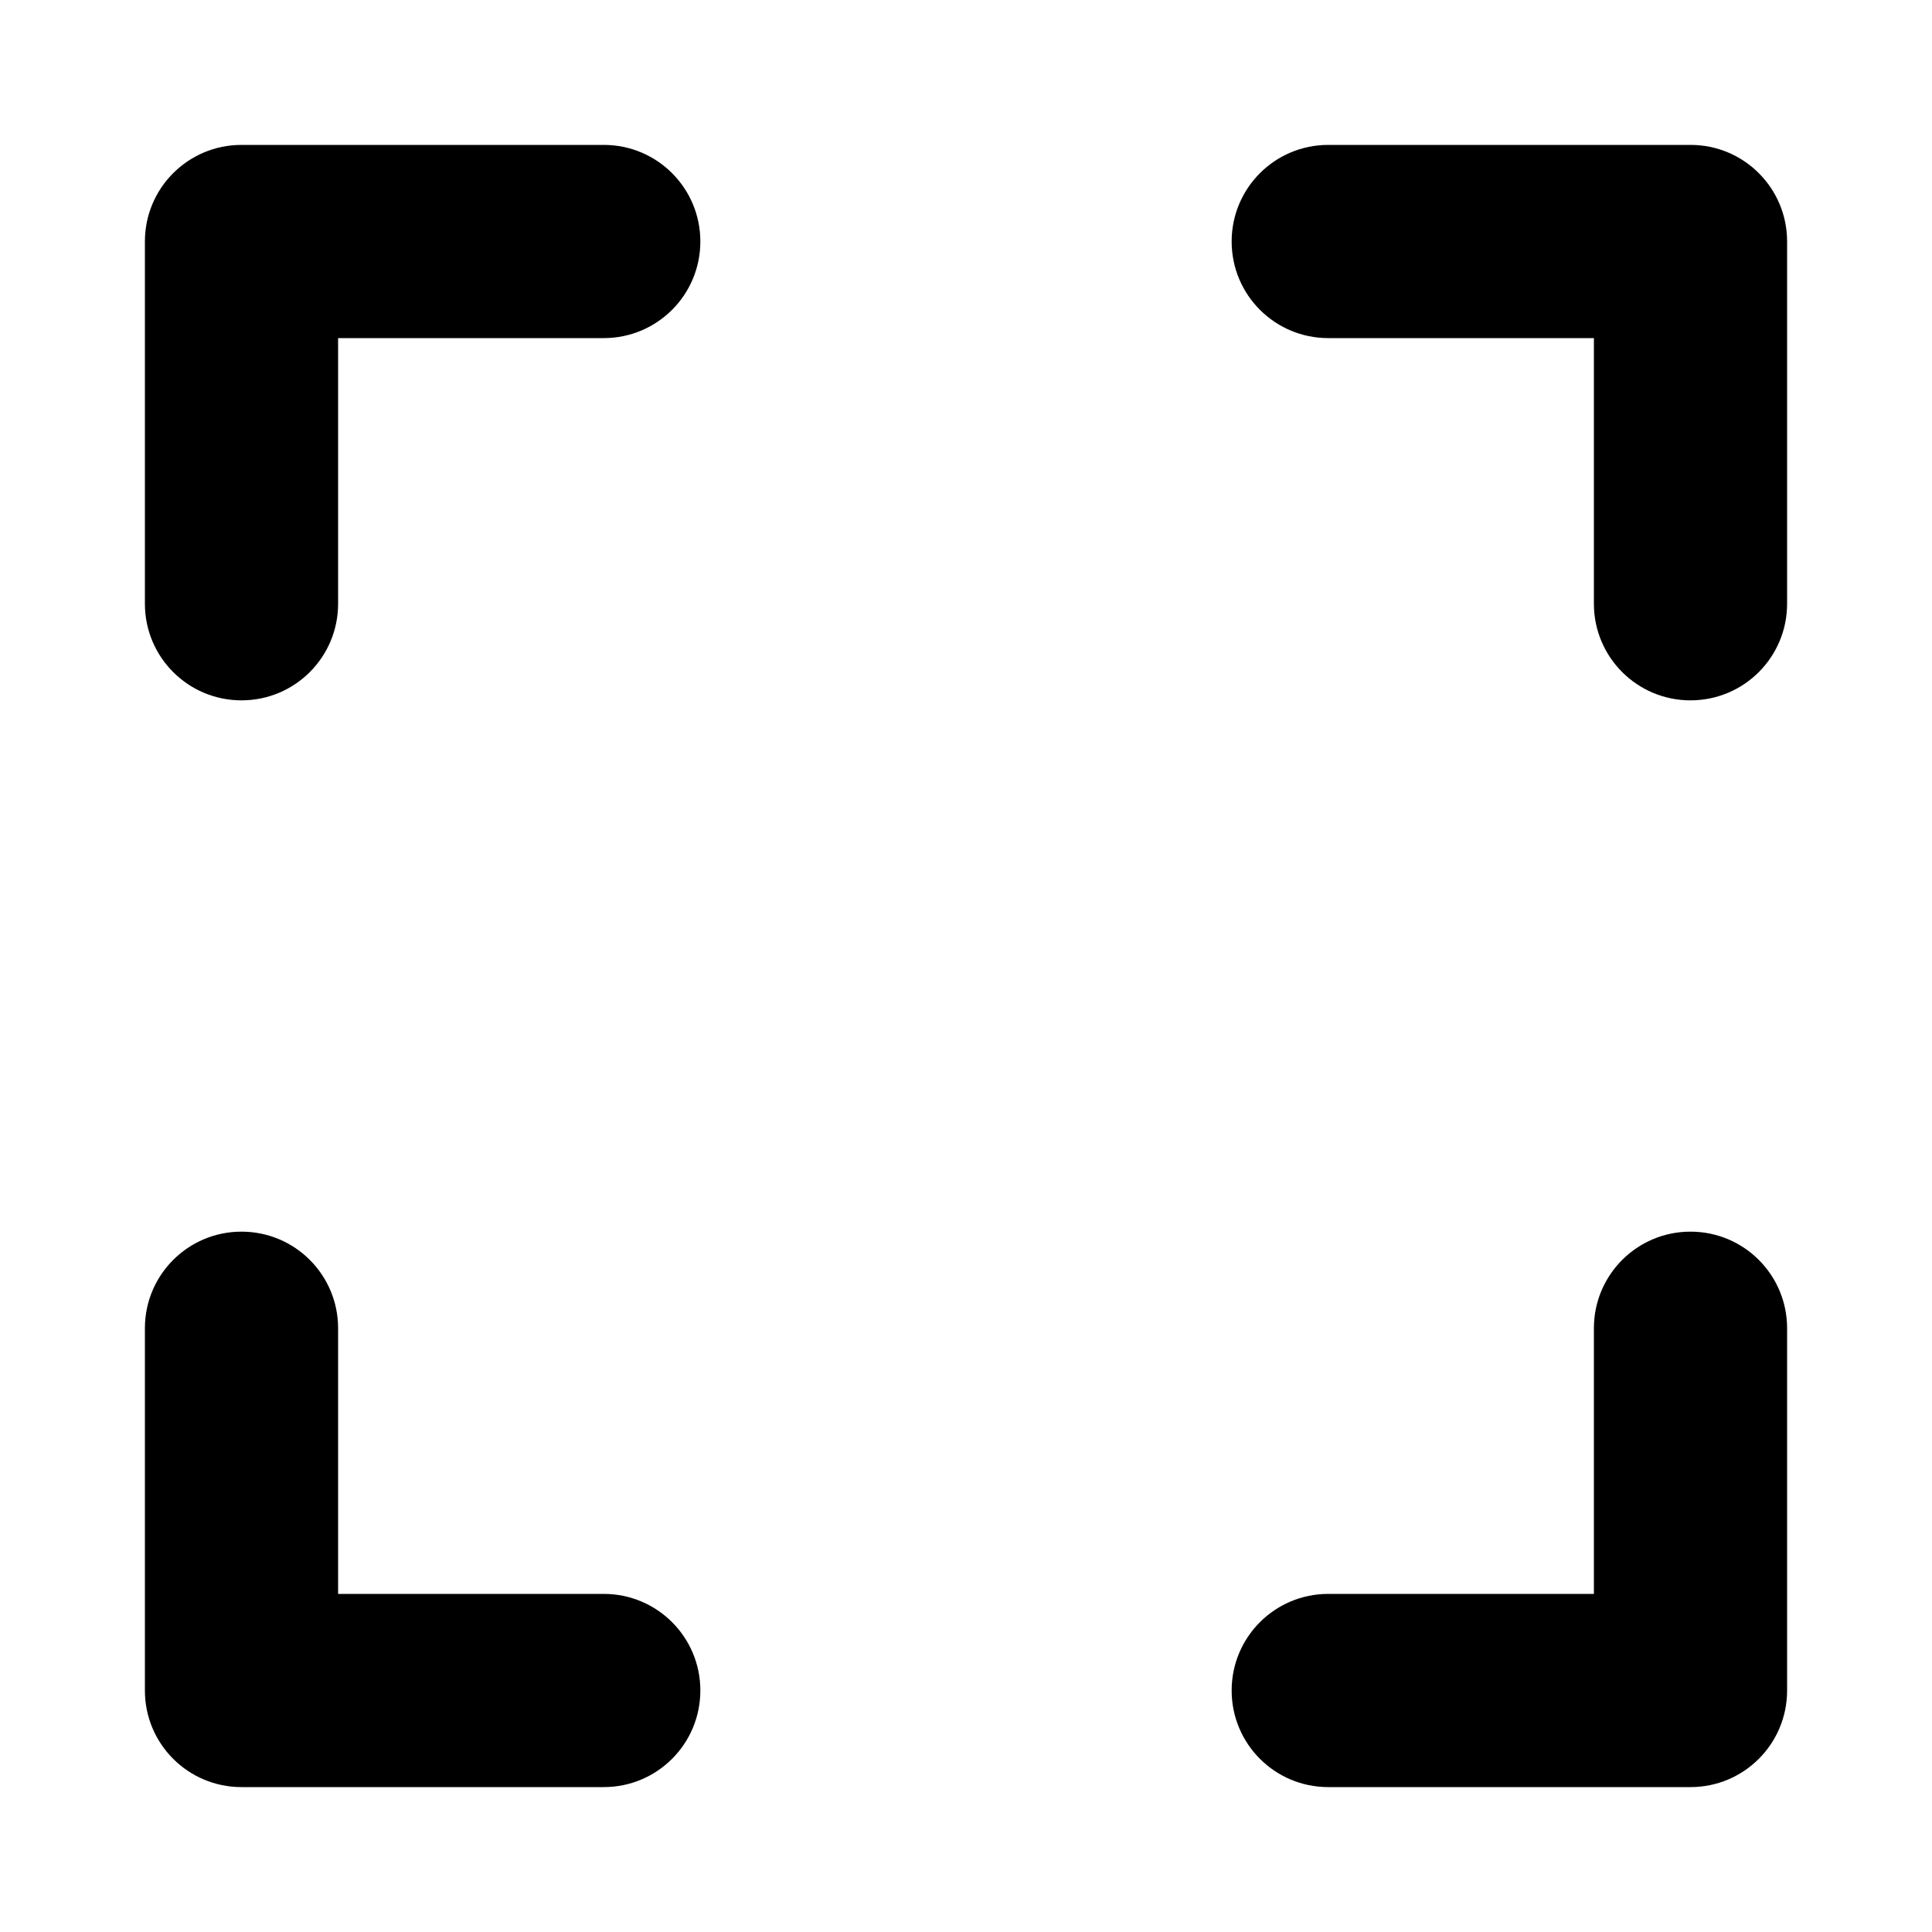
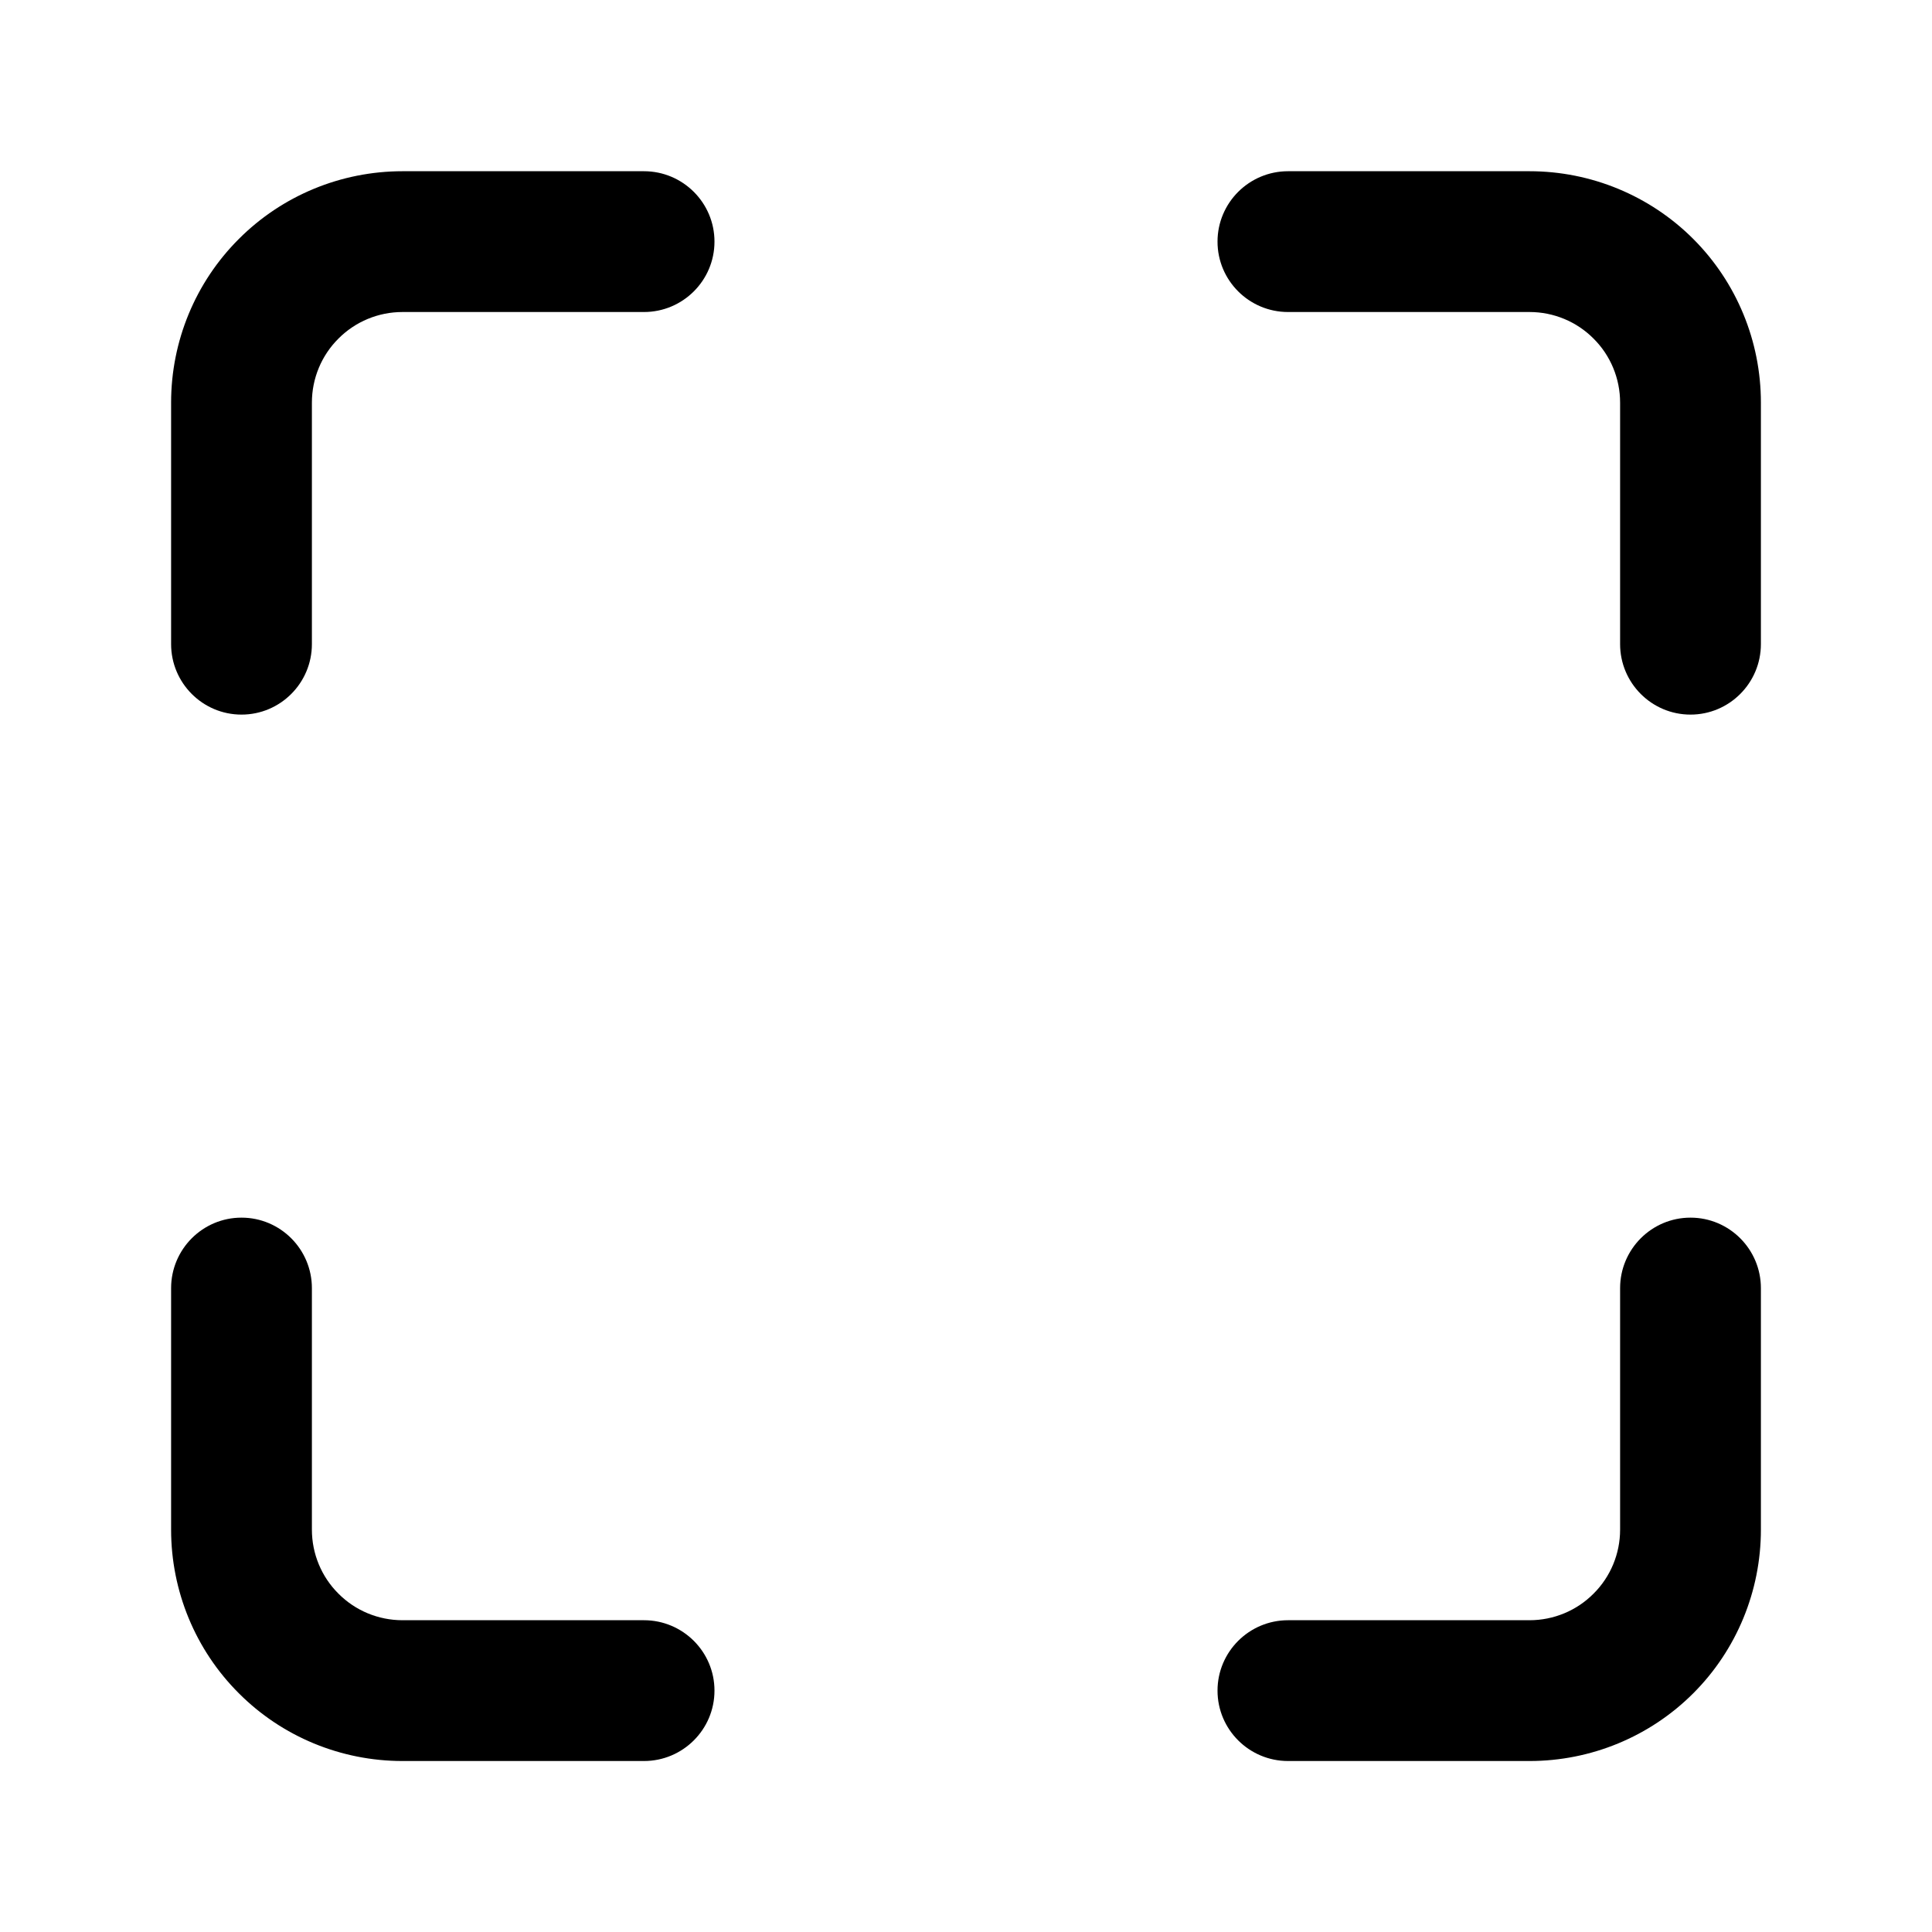
- <svg xmlns="http://www.w3.org/2000/svg" width="14" height="14" viewBox="0 0 14 14" fill="none">
-   <path d="M1.75 8.925C2.137 8.925 2.45 9.238 2.45 9.625V11.55H4.375C4.762 11.55 5.075 11.863 5.075 12.25C5.075 12.637 4.762 12.95 4.375 12.95H1.75C1.363 12.95 1.05 12.637 1.05 12.25V9.625C1.05 9.238 1.363 8.925 1.75 8.925ZM12.25 8.925C12.637 8.925 12.95 9.238 12.95 9.625V12.25C12.95 12.637 12.637 12.95 12.25 12.95H9.625C9.238 12.95 8.925 12.637 8.925 12.25C8.925 11.863 9.238 11.55 9.625 11.55H11.55V9.625C11.55 9.238 11.863 8.925 12.25 8.925ZM4.375 1.05C4.762 1.05 5.075 1.363 5.075 1.75C5.075 2.137 4.762 2.45 4.375 2.45H2.45V4.375C2.45 4.762 2.137 5.075 1.75 5.075C1.363 5.075 1.05 4.762 1.05 4.375V1.75C1.05 1.363 1.363 1.05 1.75 1.05H4.375ZM12.25 1.05C12.637 1.05 12.95 1.363 12.95 1.75V4.375C12.95 4.762 12.637 5.075 12.25 5.075C11.863 5.075 11.55 4.762 11.55 4.375V2.45H9.625C9.238 2.45 8.925 2.137 8.925 1.75C8.925 1.363 9.238 1.05 9.625 1.05H12.25Z" fill="currentColor" />
+ <svg xmlns="http://www.w3.org/2000/svg" width="16" height="16" viewBox="0 0 16 16" fill="none">
+   <path d="M2 10.084C2.322 10.084 2.583 10.346 2.583 10.668V12.668C2.583 12.867 2.662 13.058 2.803 13.198C2.943 13.339 3.134 13.418 3.333 13.418H5.333C5.655 13.418 5.917 13.679 5.917 14.001C5.917 14.323 5.655 14.584 5.333 14.584H3.333C2.825 14.584 2.337 14.383 1.978 14.023C1.618 13.664 1.417 13.176 1.417 12.668V10.668C1.417 10.346 1.678 10.084 2 10.084ZM14 10.084C14.322 10.084 14.583 10.346 14.583 10.668V12.668C14.583 13.176 14.382 13.664 14.023 14.023C13.663 14.383 13.175 14.584 12.667 14.584H10.667C10.345 14.584 10.083 14.323 10.083 14.001C10.083 13.679 10.345 13.418 10.667 13.418H12.667C12.866 13.418 13.057 13.339 13.197 13.198C13.338 13.058 13.417 12.867 13.417 12.668V10.668C13.417 10.346 13.678 10.084 14 10.084ZM5.333 1.418C5.655 1.418 5.917 1.679 5.917 2.001C5.917 2.323 5.655 2.584 5.333 2.584H3.333C3.134 2.584 2.943 2.663 2.803 2.804C2.662 2.944 2.583 3.135 2.583 3.334V5.334C2.583 5.656 2.322 5.918 2 5.918C1.678 5.918 1.417 5.656 1.417 5.334V3.334C1.417 2.826 1.618 2.338 1.978 1.979C2.337 1.619 2.825 1.418 3.333 1.418H5.333ZM12.667 1.418C13.175 1.418 13.663 1.619 14.023 1.979C14.382 2.338 14.583 2.826 14.583 3.334V5.334C14.583 5.656 14.322 5.918 14 5.918C13.678 5.918 13.417 5.656 13.417 5.334V3.334C13.417 3.135 13.338 2.944 13.197 2.804C13.057 2.663 12.866 2.584 12.667 2.584H10.667C10.345 2.584 10.083 2.323 10.083 2.001C10.083 1.679 10.345 1.418 10.667 1.418H12.667Z" fill="currentColor" />
</svg>
